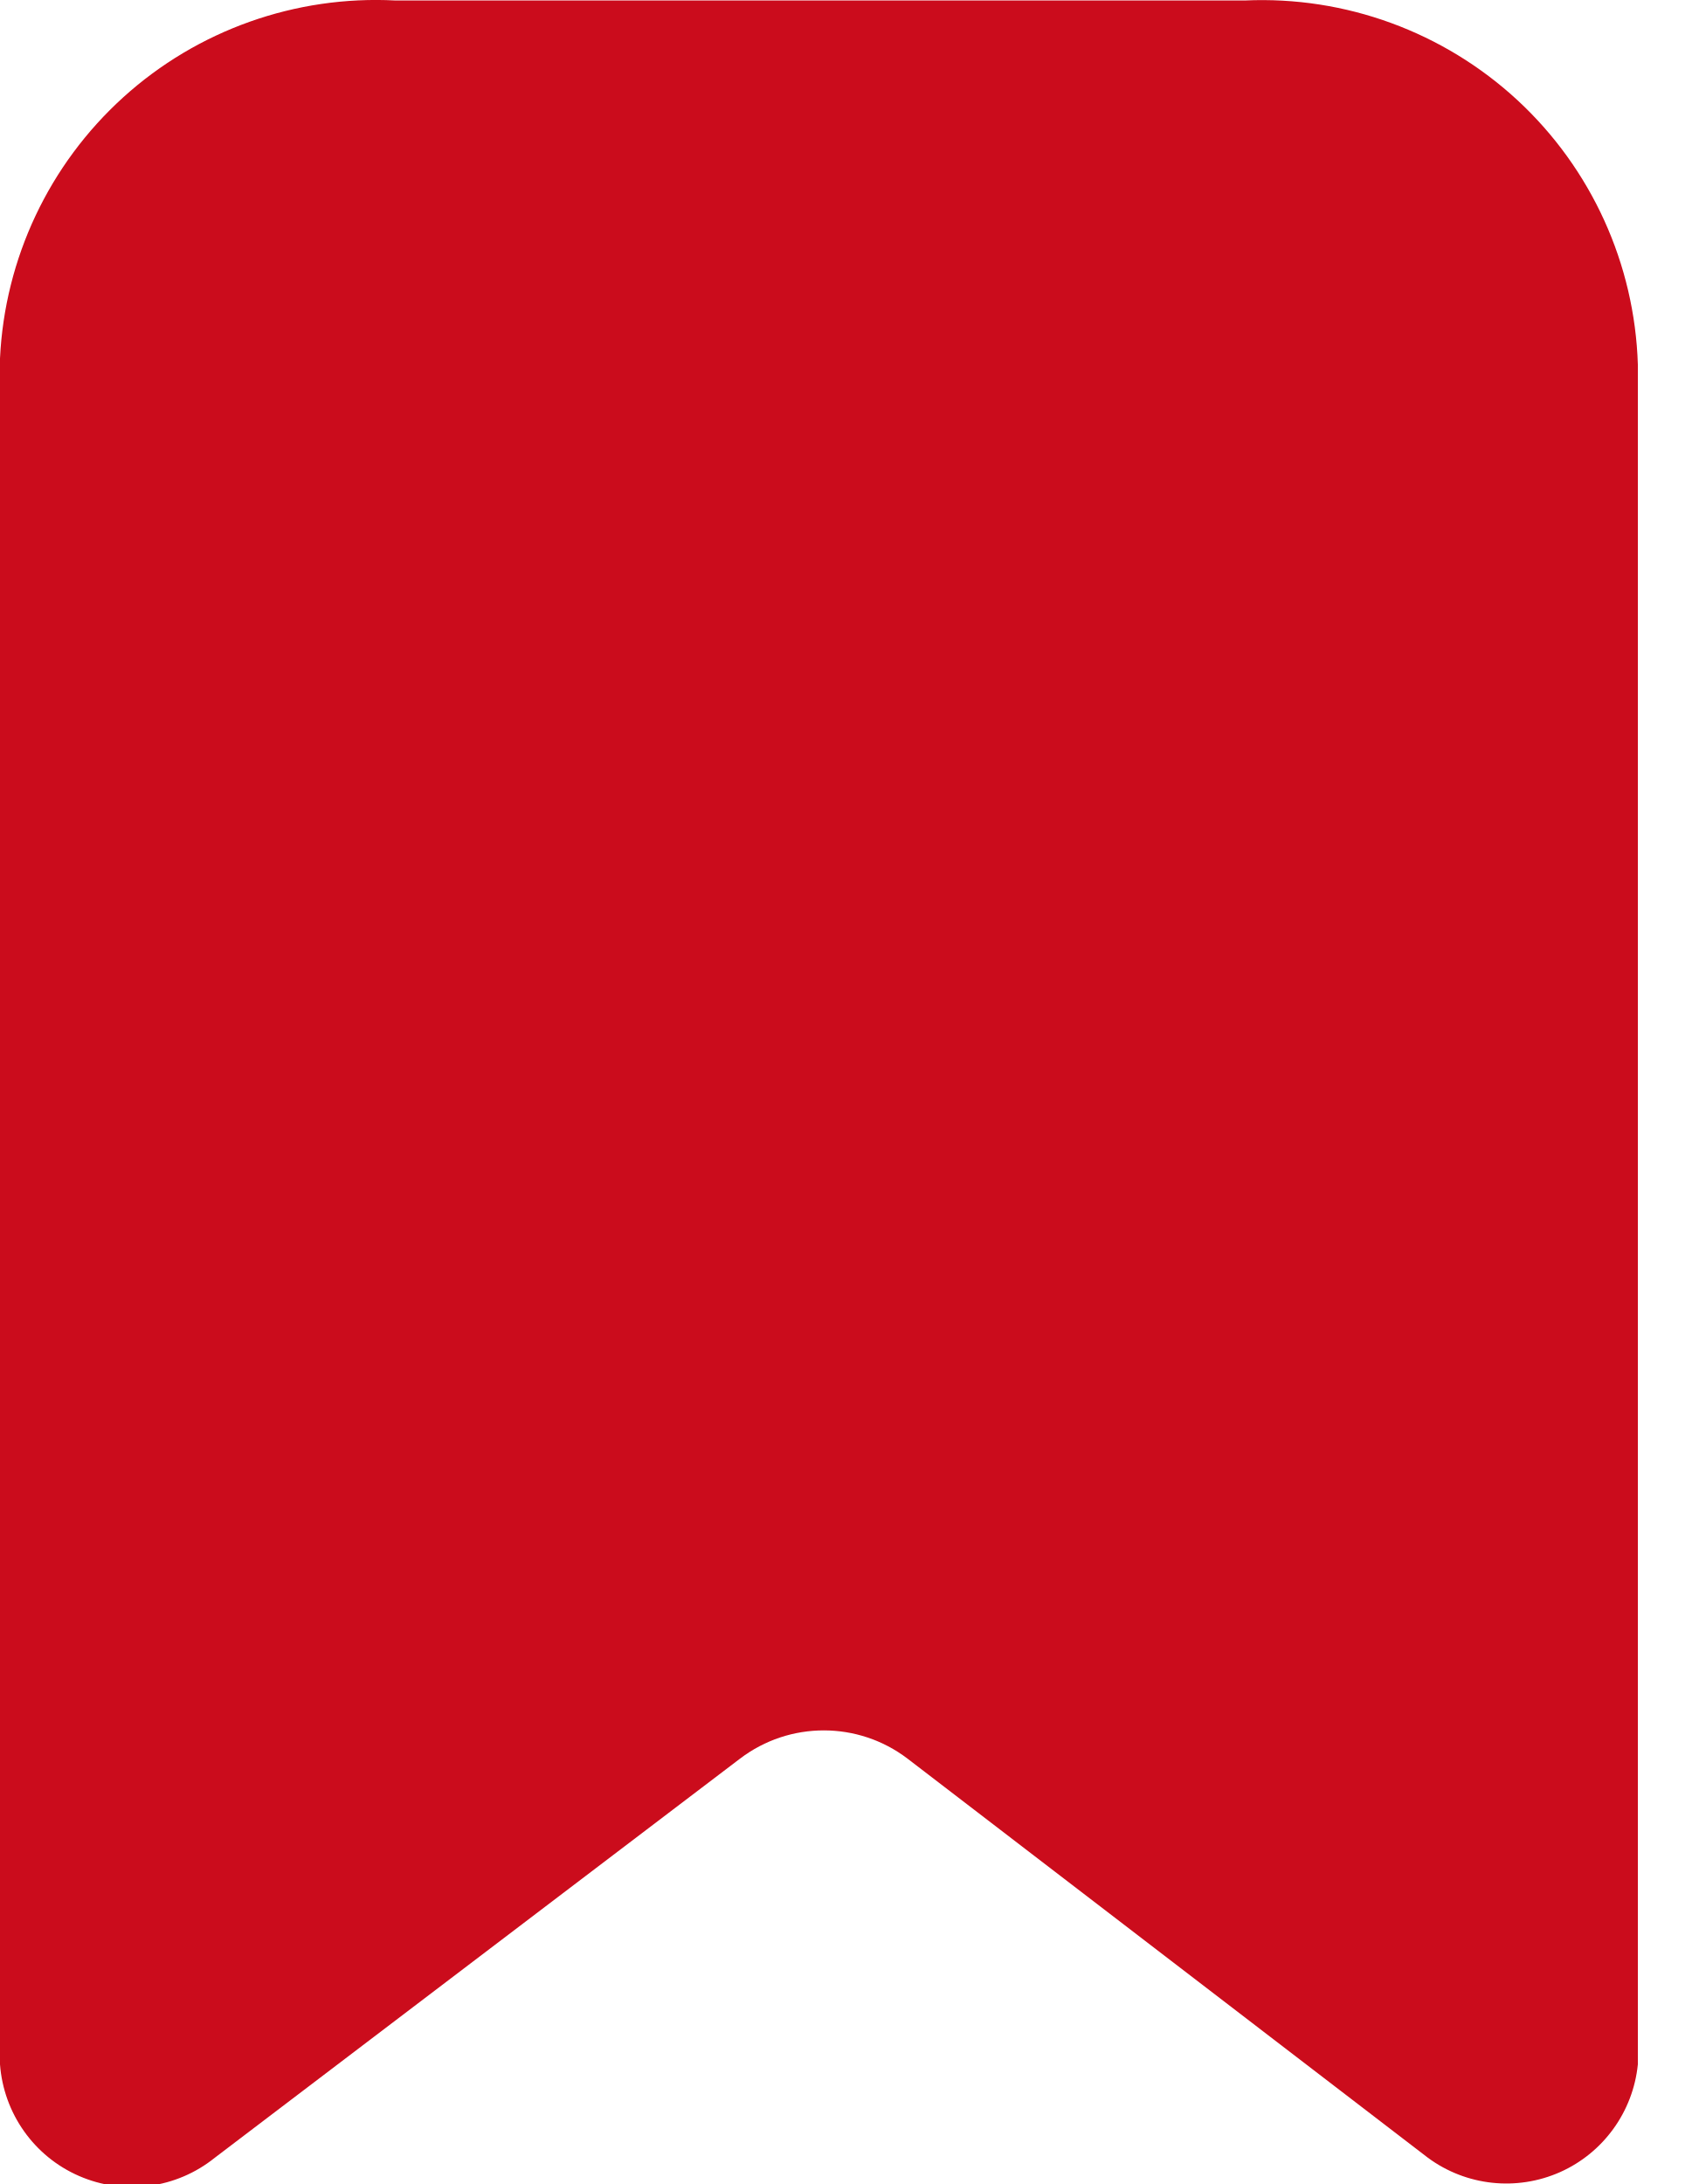
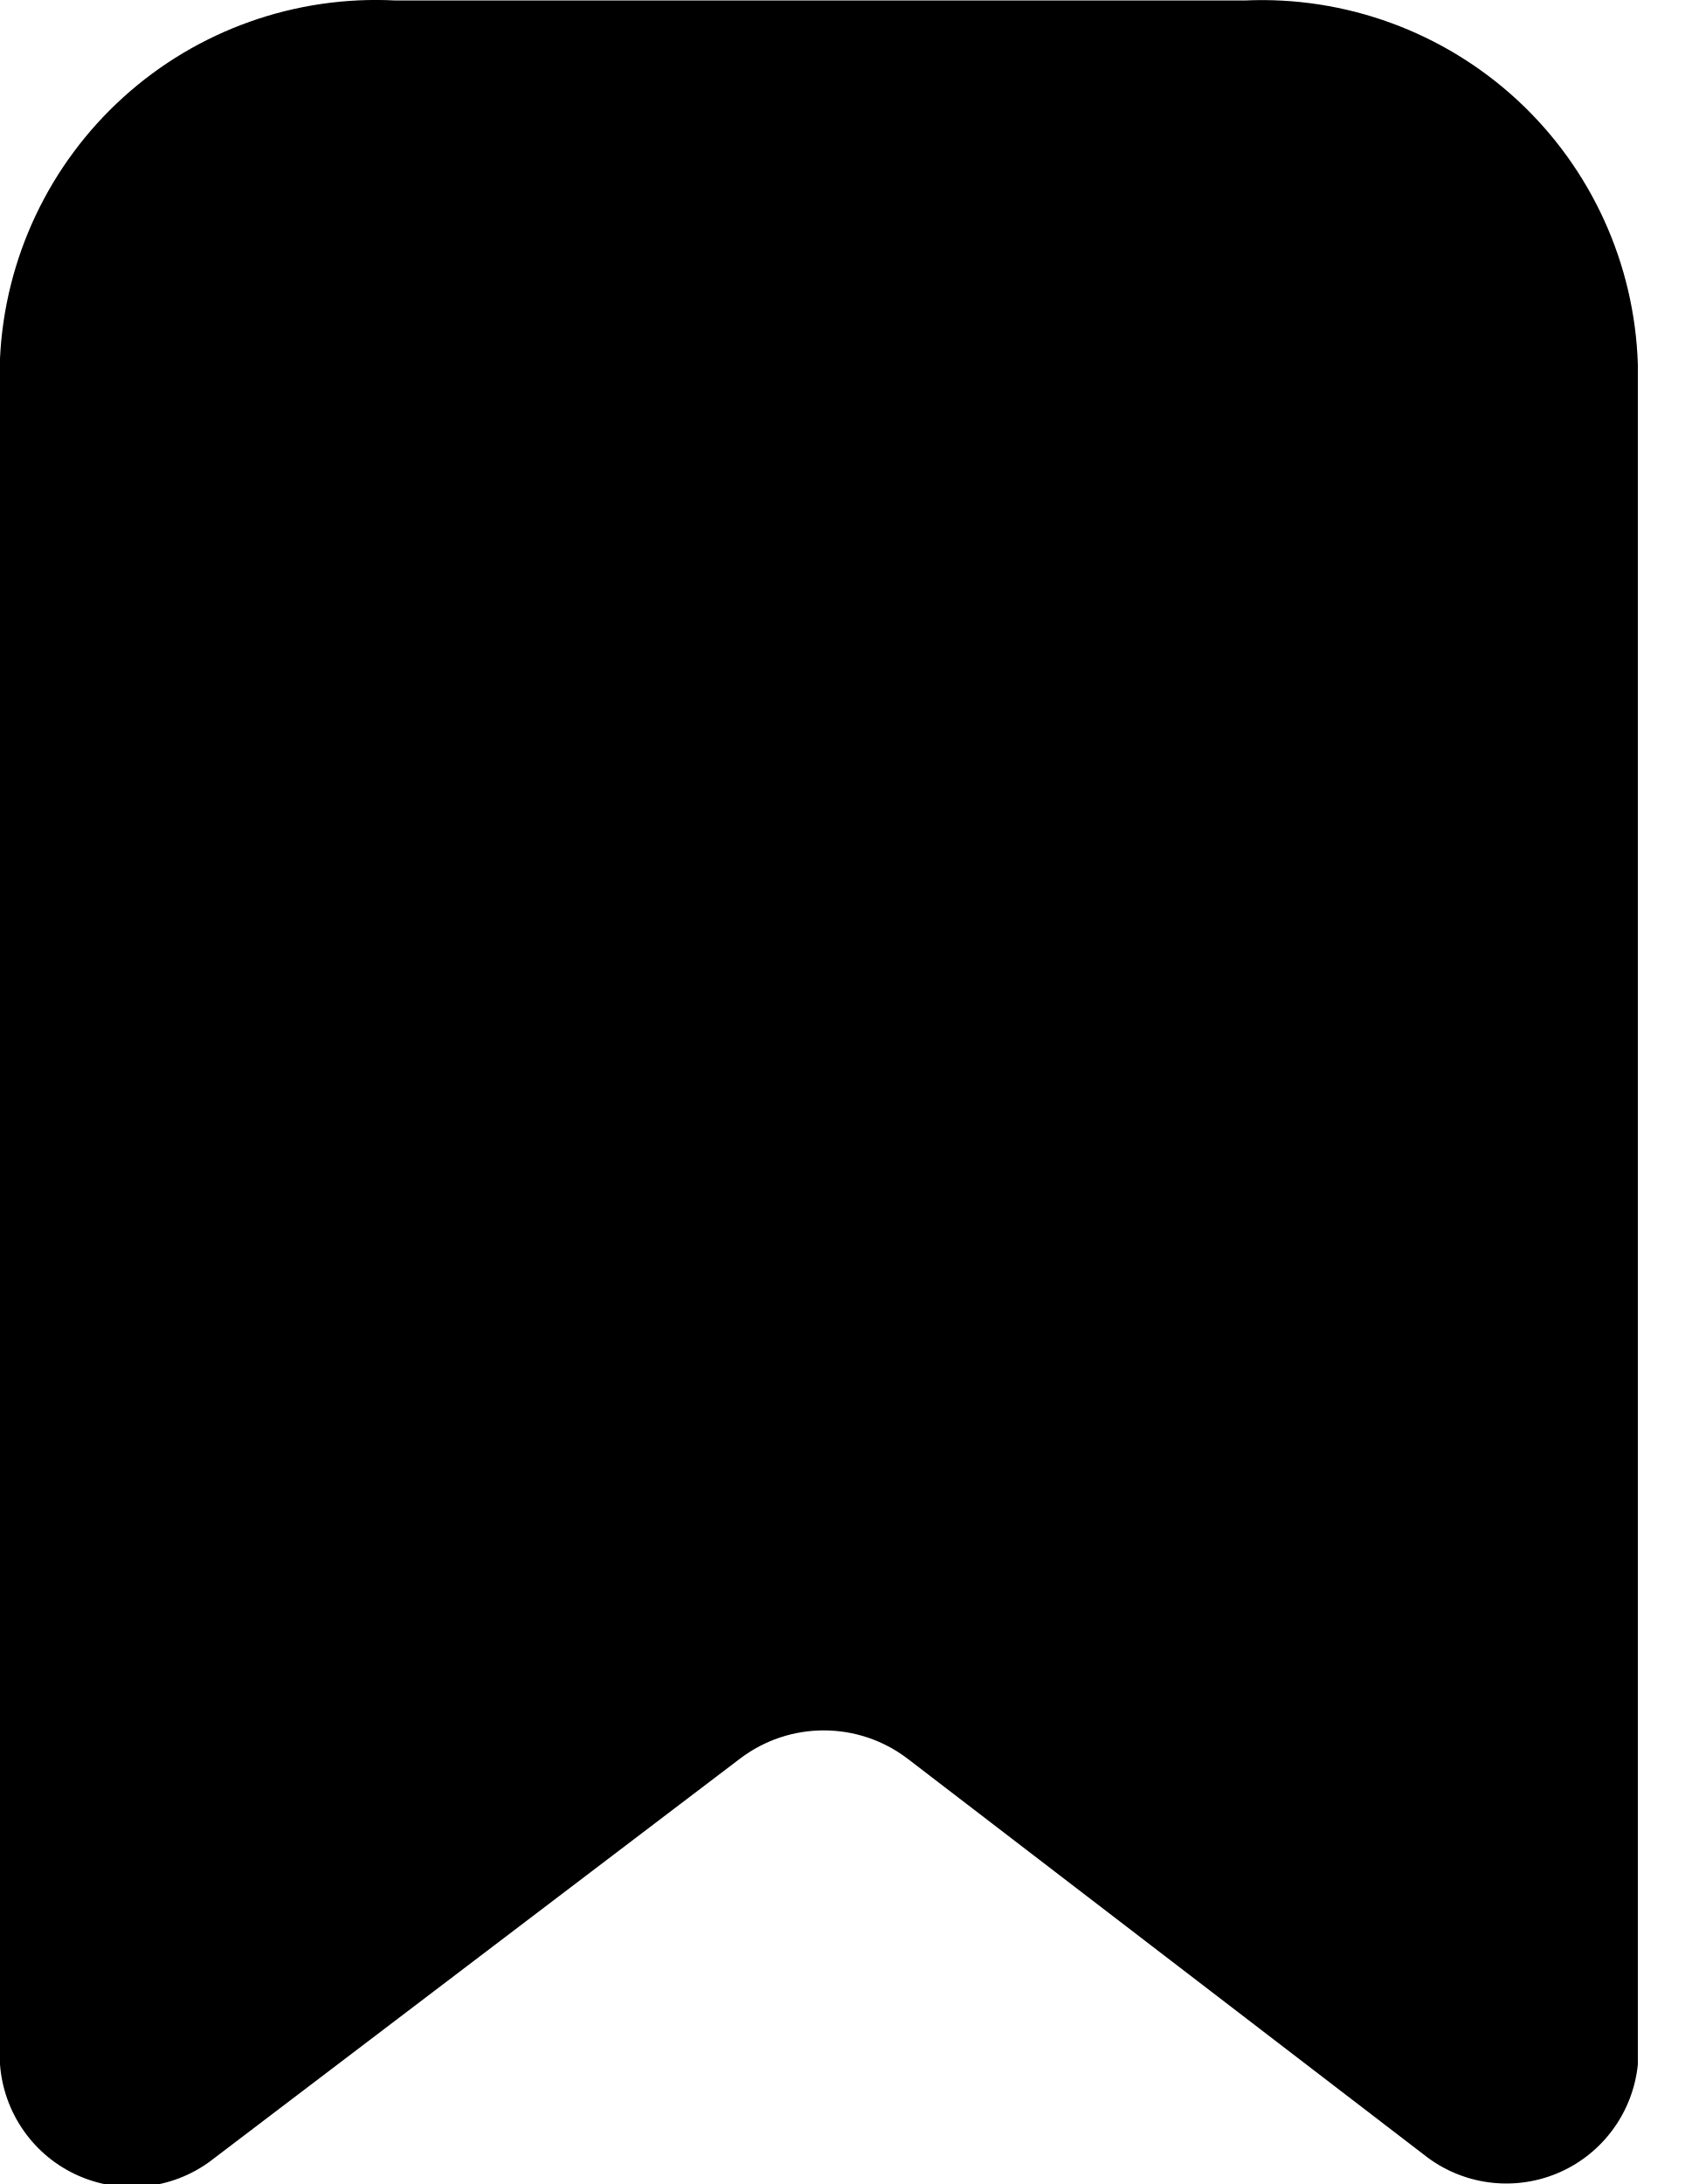
- <svg xmlns="http://www.w3.org/2000/svg" width="14" height="18" viewBox="0 0 14 18" fill="none">
-   <path d="M11.77 17.784L7.48 14.494C7.072 14.184 6.508 14.184 6.1 14.494L1.77 17.784C1.454 18.038 1.024 18.096 0.652 17.934C0.281 17.773 0.03 17.418 0 17.014V2.954C0.039 2.13 0.405 1.355 1.017 0.801C1.628 0.248 2.436 -0.039 3.26 0.004H10.26C11.089 -0.034 11.899 0.263 12.508 0.826C13.117 1.39 13.474 2.175 13.5 3.004V17.014C13.461 17.404 13.216 17.743 12.859 17.902C12.501 18.061 12.085 18.016 11.77 17.784Z" fill="#CB0C1C" />
+ <svg xmlns="http://www.w3.org/2000/svg" width="14" height="18" viewBox="0 0 14 18" fill="inherit">
+   <path d="M11.77 17.784L7.48 14.494C7.072 14.184 6.508 14.184 6.1 14.494L1.77 17.784C1.454 18.038 1.024 18.096 0.652 17.934C0.281 17.773 0.03 17.418 0 17.014V2.954C0.039 2.13 0.405 1.355 1.017 0.801C1.628 0.248 2.436 -0.039 3.26 0.004H10.26C11.089 -0.034 11.899 0.263 12.508 0.826C13.117 1.39 13.474 2.175 13.5 3.004V17.014C13.461 17.404 13.216 17.743 12.859 17.902C12.501 18.061 12.085 18.016 11.77 17.784Z" fill="inherit" />
</svg>
